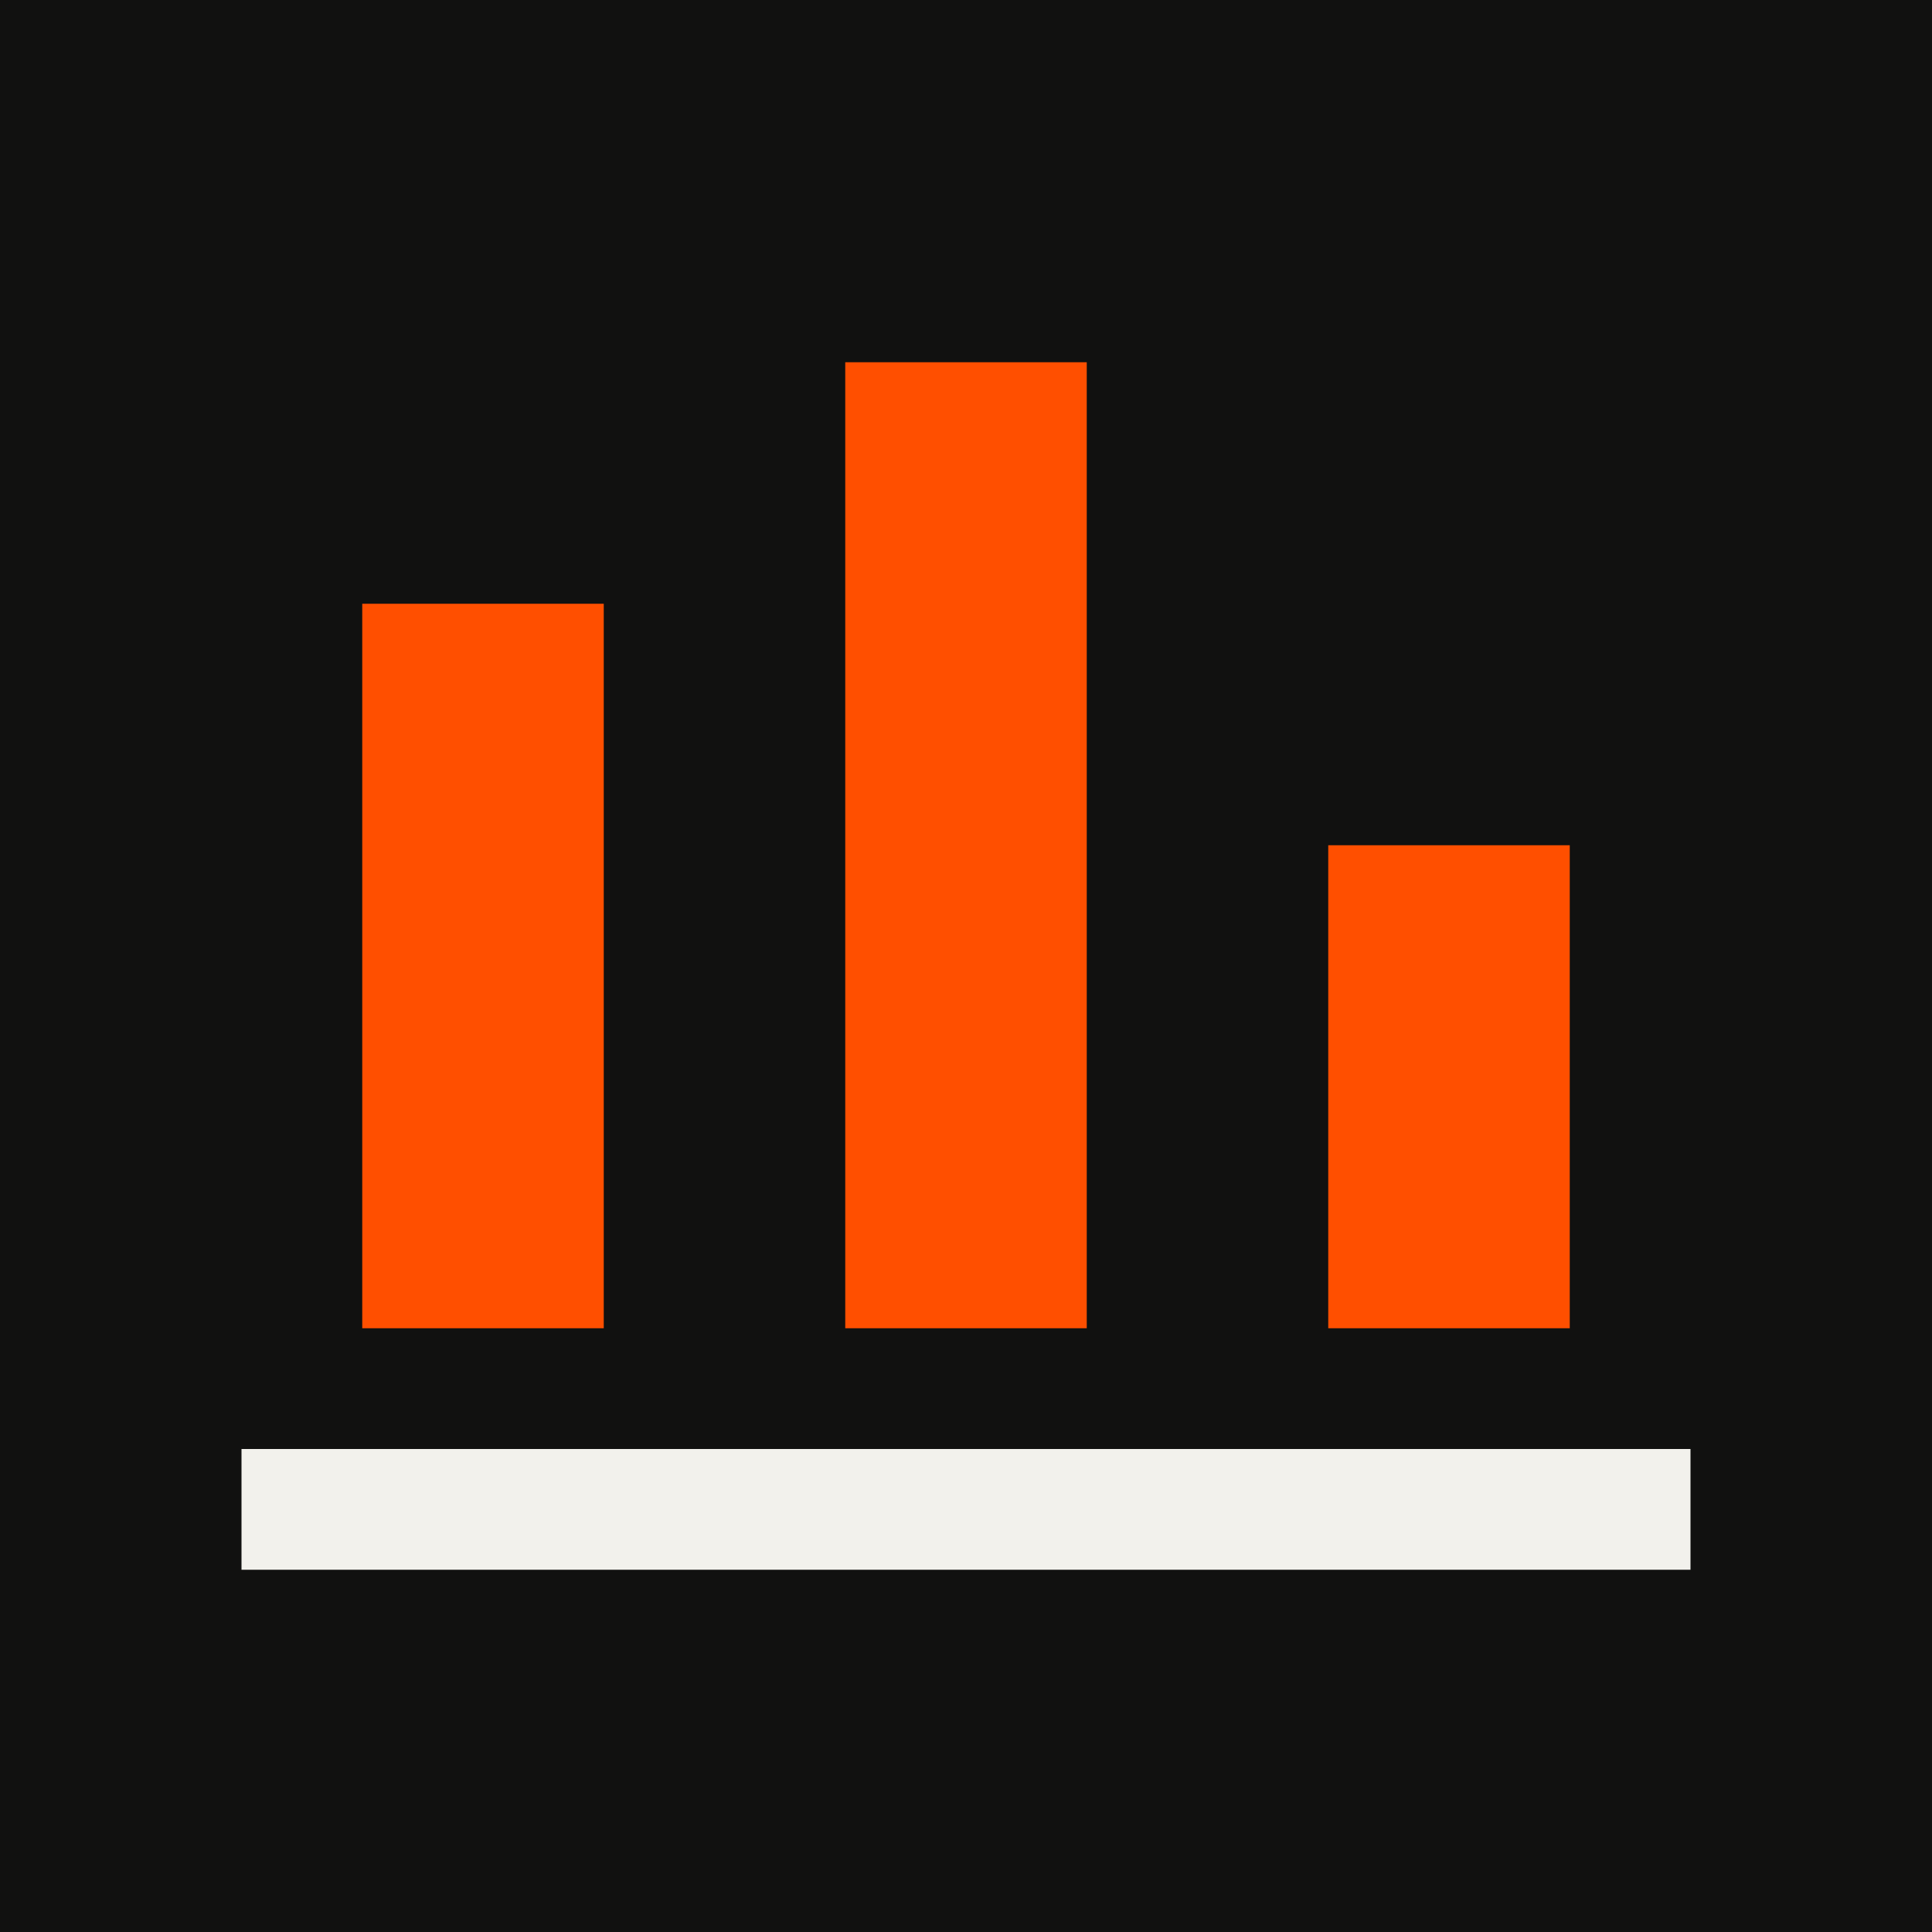
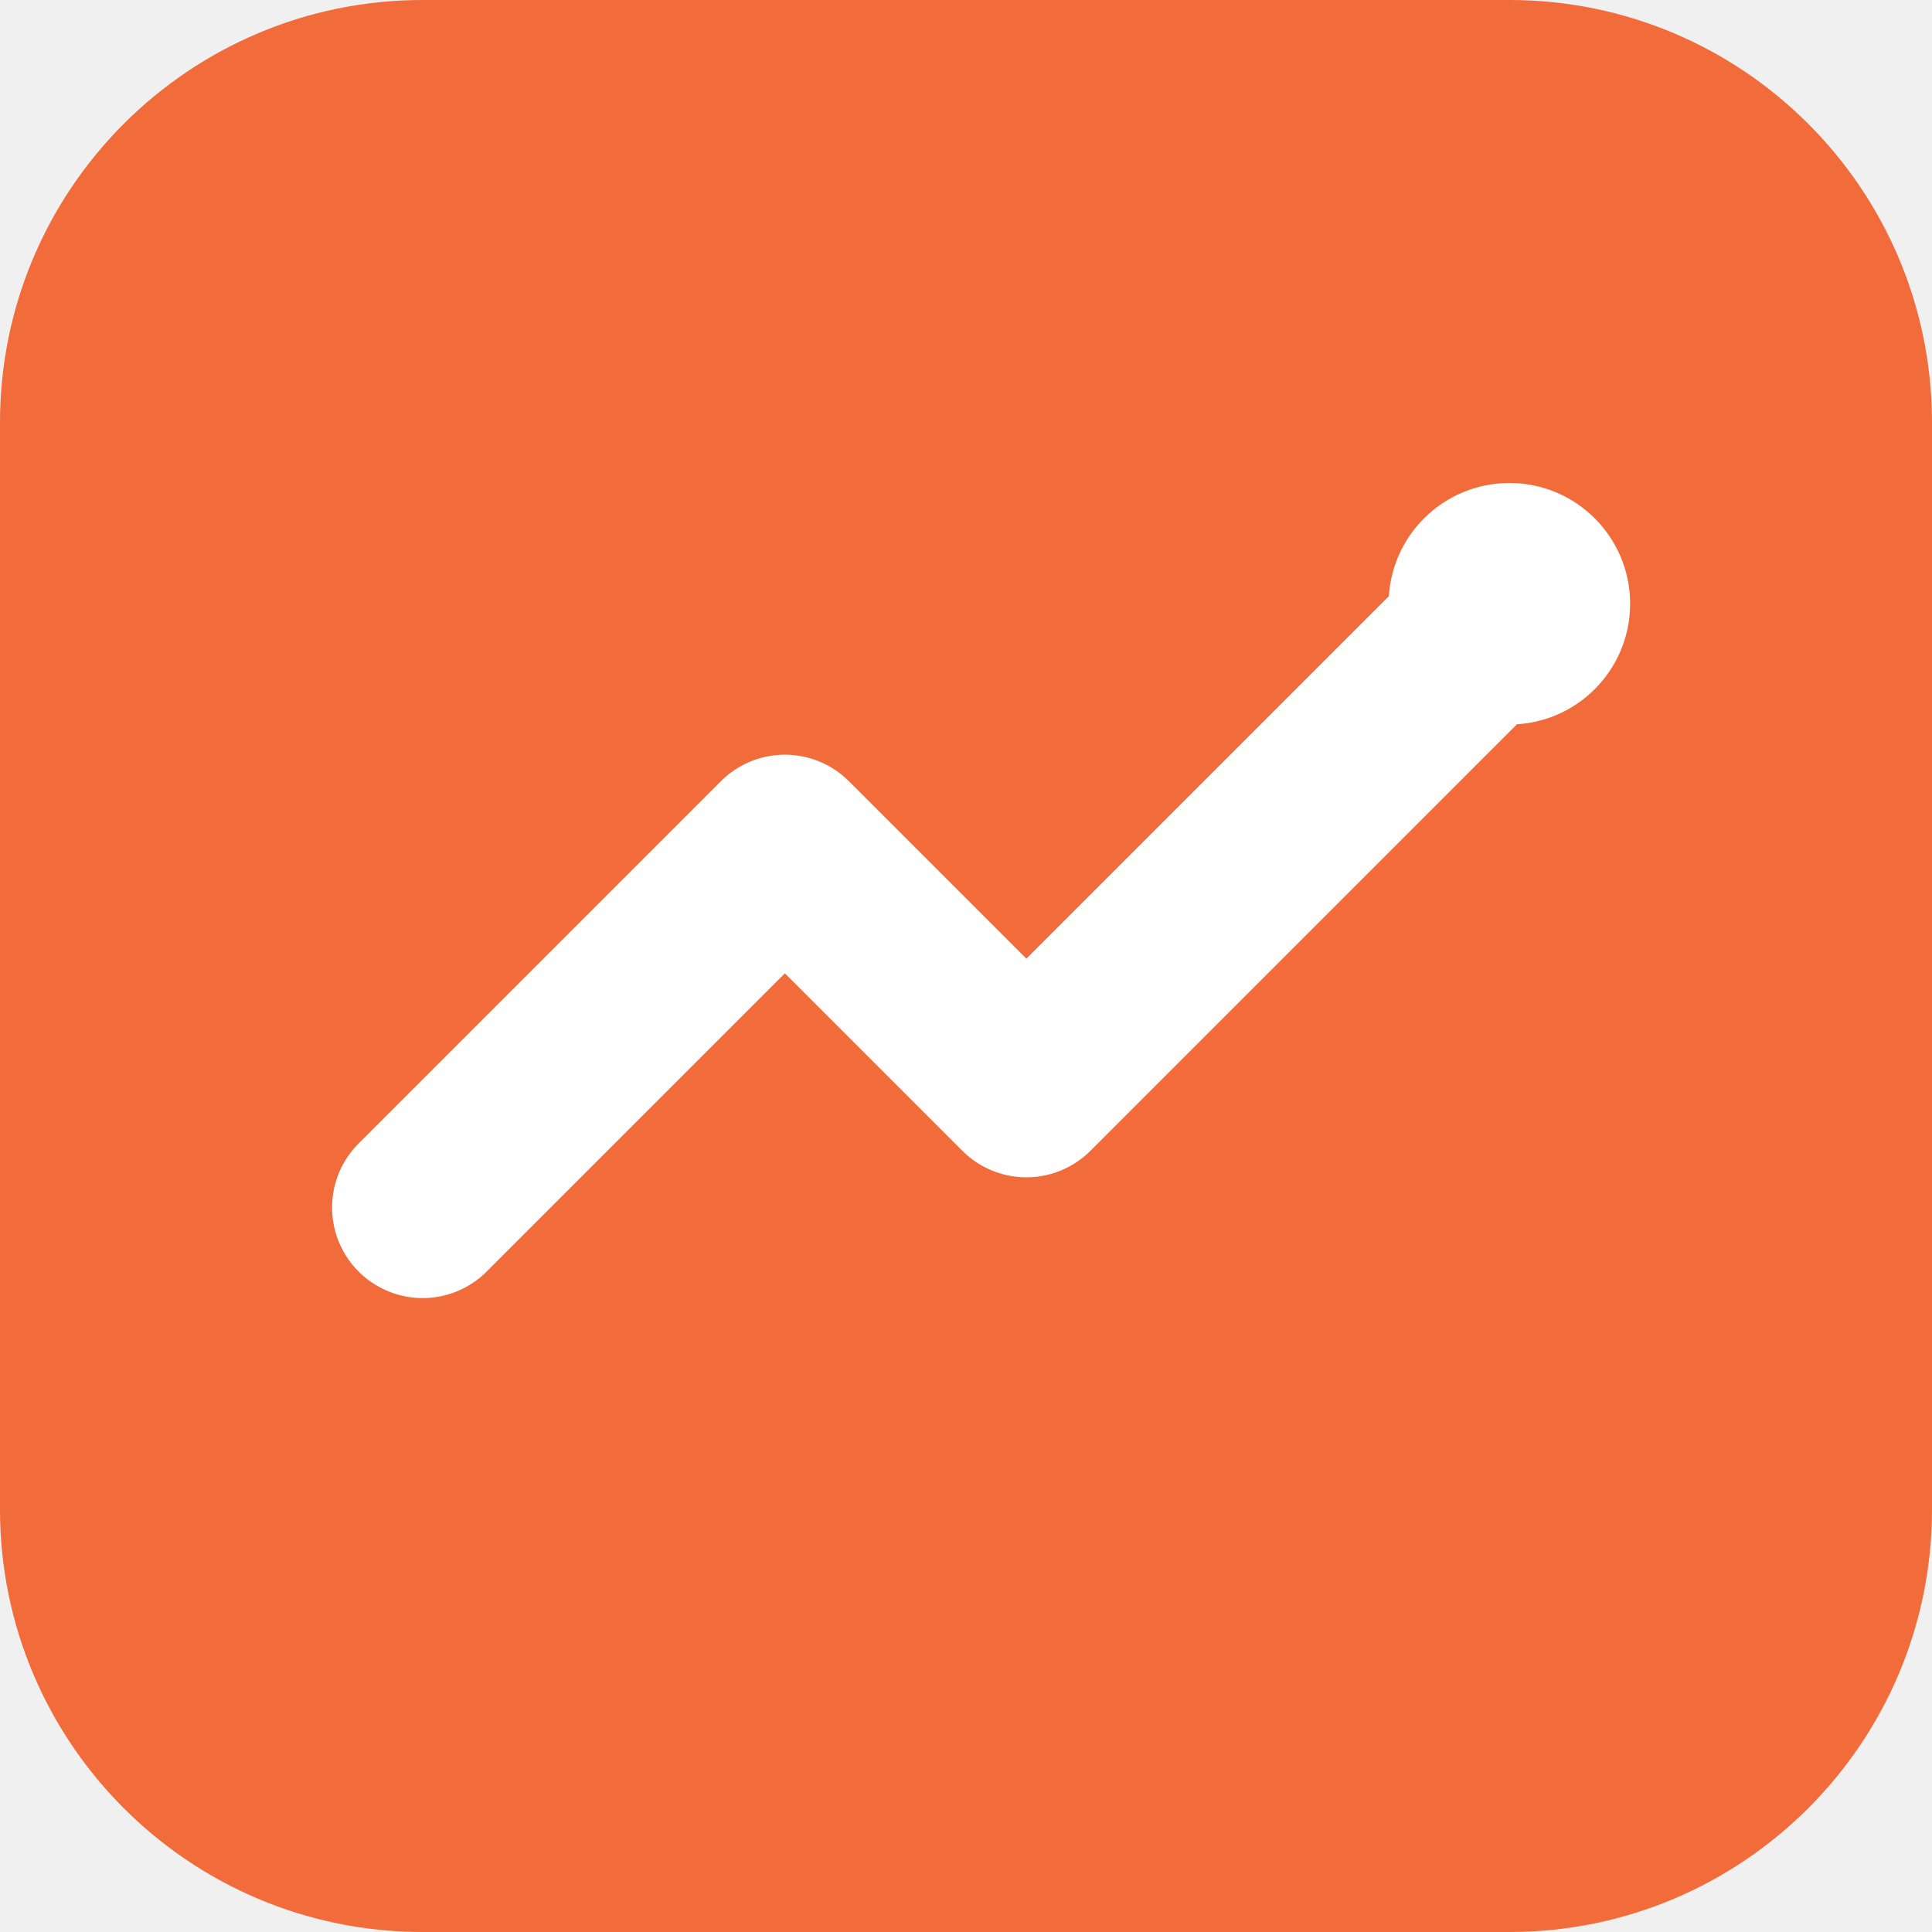
- <svg xmlns="http://www.w3.org/2000/svg" viewBox="0 0 32 32">
-   <rect width="32" height="32" fill="#111110" />
-   <path d="M6 22h4V10H6zm8 0h4V6h-4zm8 0h4v-8h-4z" fill="#ff4f00" />
-   <rect x="4" y="24" width="24" height="2" fill="#f2f1ec" />
+ <svg xmlns="http://www.w3.org/2000/svg" viewBox="0 0 64 64">
+   <rect width="64" height="64" rx="14" fill="#f26b3a" />
+   <path d="M14 40 L26 28 L34 36 L50 20" fill="none" stroke="#fff" stroke-width="6" stroke-linecap="round" stroke-linejoin="round" />
+   <circle cx="50" cy="20" r="4" fill="#fff" />
</svg>
